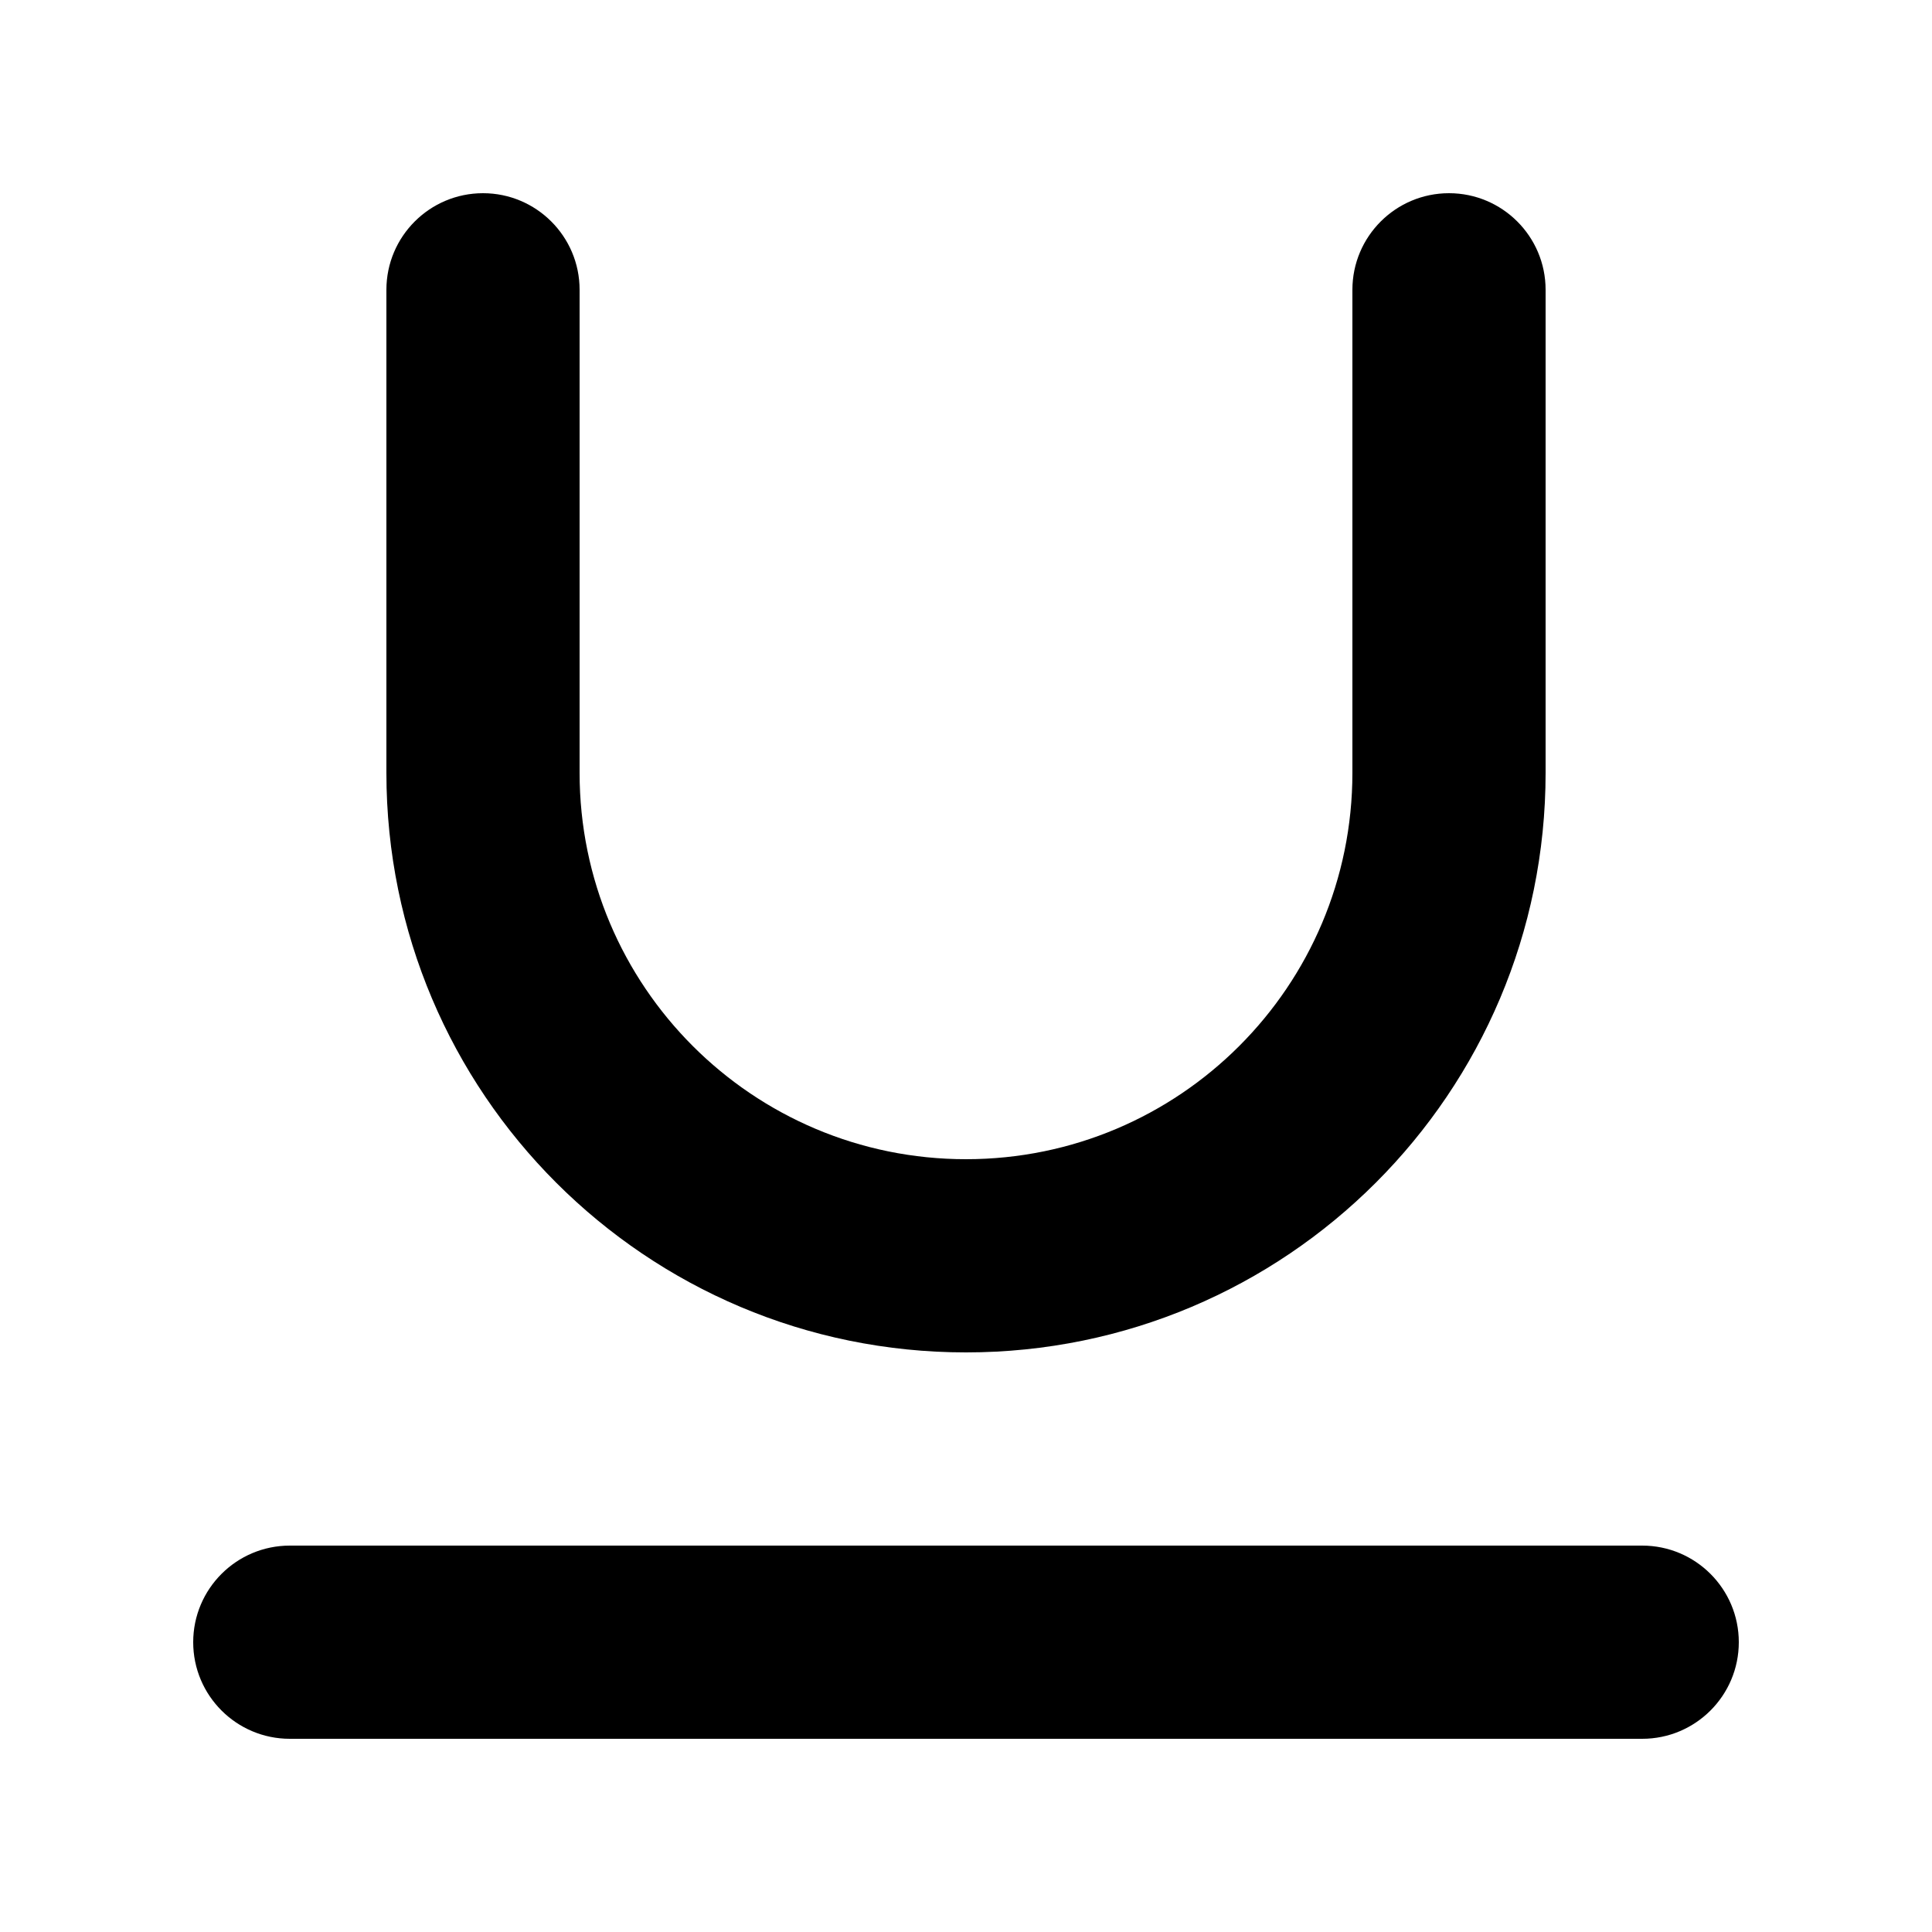
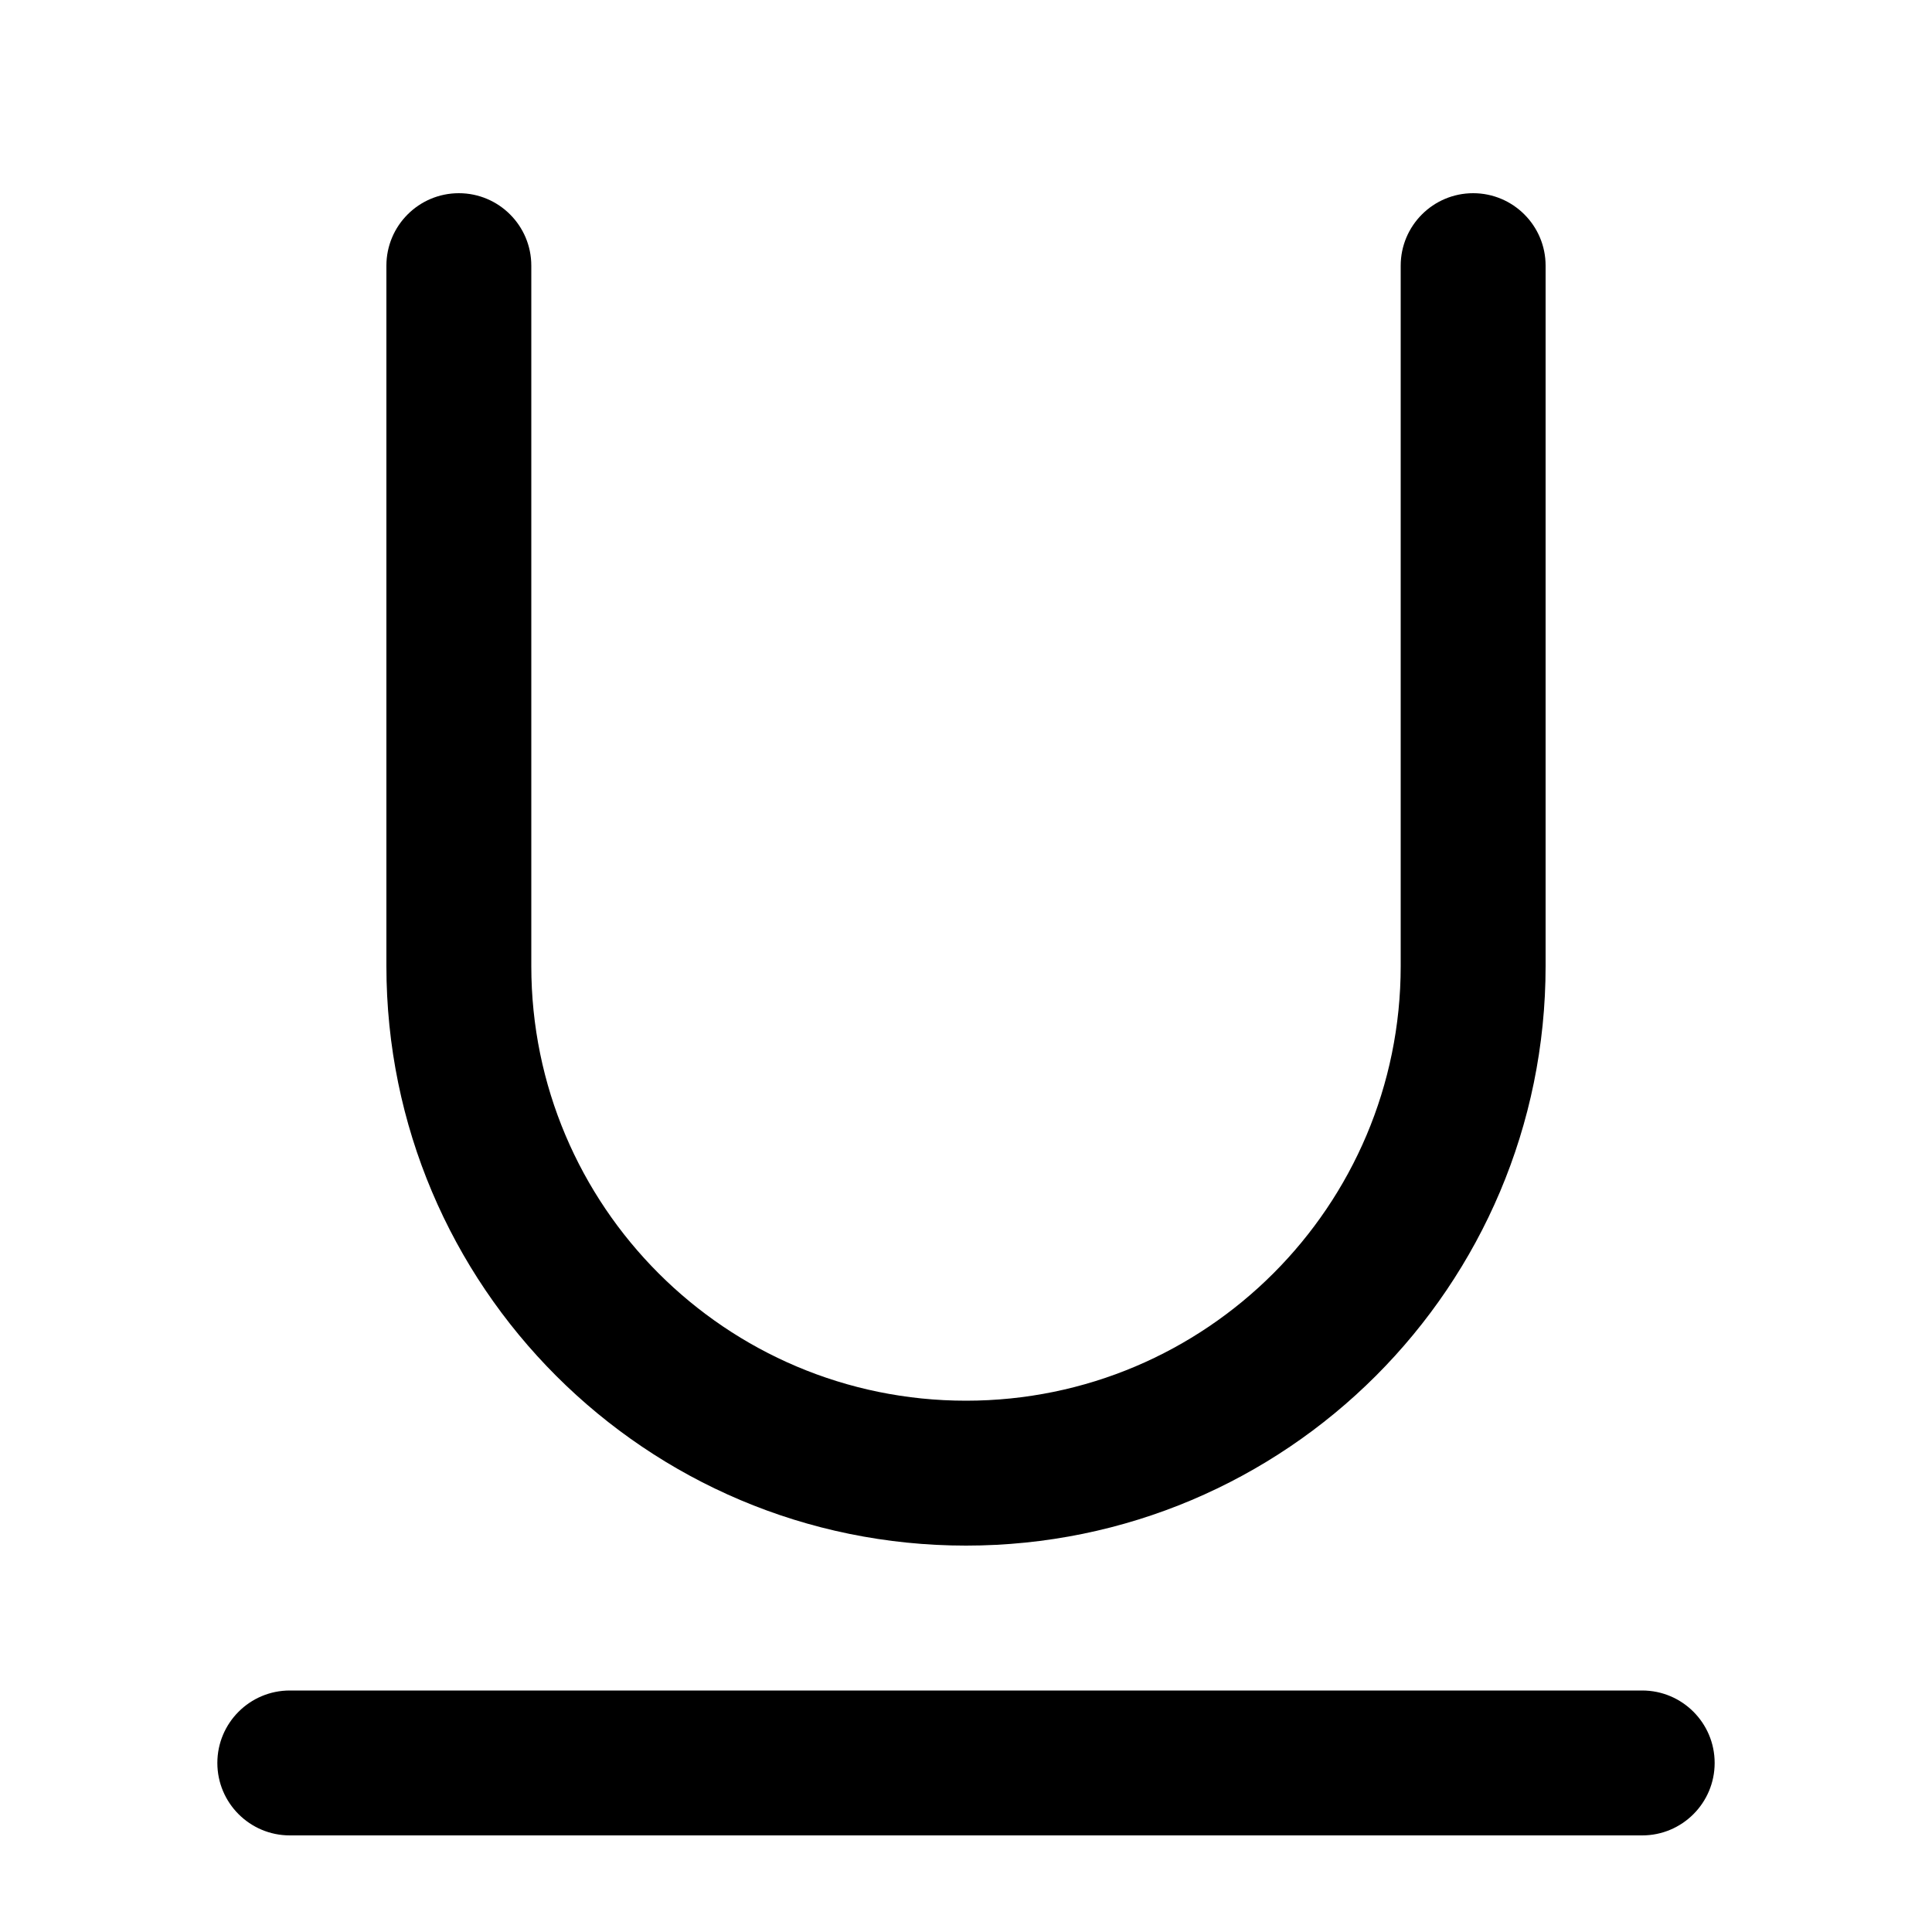
<svg xmlns="http://www.w3.org/2000/svg" width="20" height="20" viewBox="0 0 20 20" fill="none">
-   <path fill-rule="evenodd" clip-rule="evenodd" d="M5 2C5.552 2 6 2.448 6 3V8C6 10.209 7.791 12 10 12C12.209 12 14 10.209 14 8V3C14 2.448 14.448 2 15 2C15.552 2 16 2.448 16 3V8C16 11.314 13.314 14 10 14C6.686 14 4 11.314 4 8V3C4 2.448 4.448 2 5 2Z" fill="black" />
-   <path fill-rule="evenodd" clip-rule="evenodd" d="M2 17C2 16.448 2.448 16 3 16H17C17.552 16 18 16.448 18 17C18 17.552 17.552 18 17 18H3C2.448 18 2 17.552 2 17Z" fill="black" />
+   <path fill-rule="evenodd" clip-rule="evenodd" d="M4.75 2C5.164 2 5.5 2.336 5.5 2.75V10C5.5 12.485 7.515 14.5 10 14.5C12.485 14.5 14.5 12.485 14.5 10V2.75C14.5 2.336 14.836 2 15.25 2C15.664 2 16 2.336 16 2.75V10C16 13.314 13.314 16 10 16C6.686 16 4 13.314 4 10V2.75C4 2.336 4.336 2 4.75 2Z" fill="black" />
+   <path fill-rule="evenodd" clip-rule="evenodd" d="M2.25 18.25C2.25 17.836 2.586 17.5 3 17.5H17C17.414 17.5 17.75 17.836 17.75 18.25C17.75 18.664 17.414 19 17 19H3C2.586 19 2.25 18.664 2.25 18.25Z" fill="black" />
</svg>
